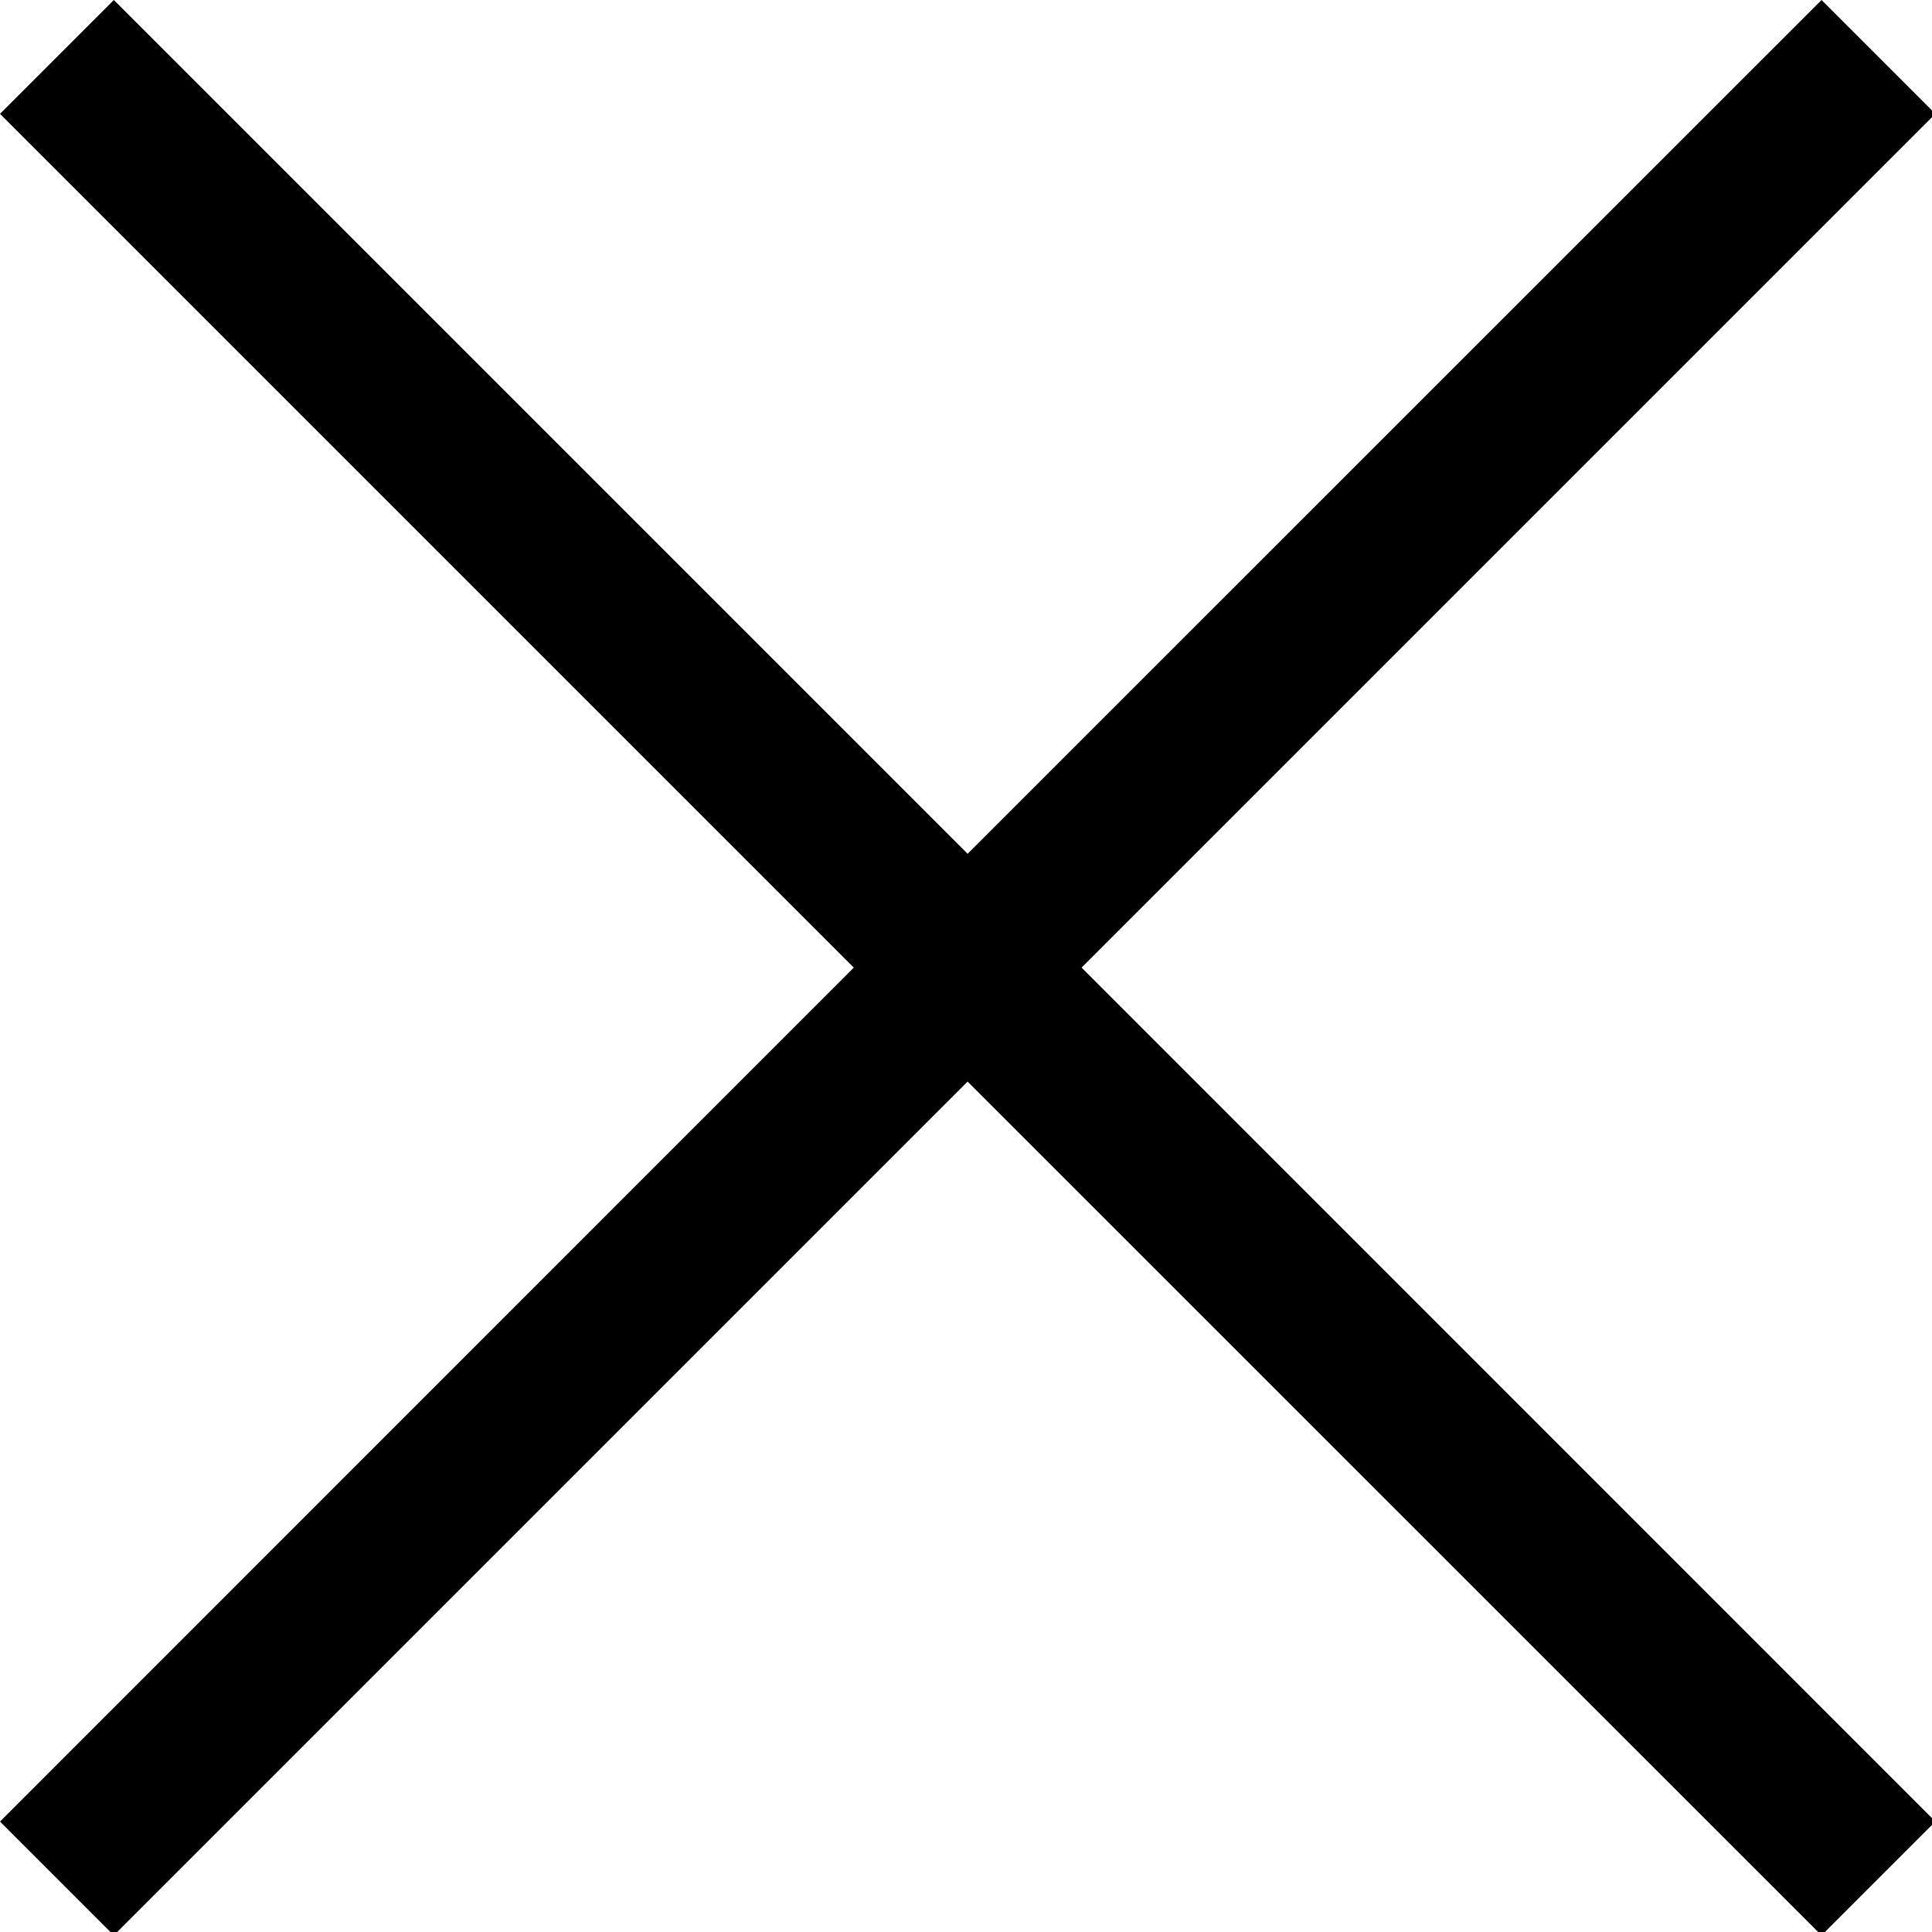
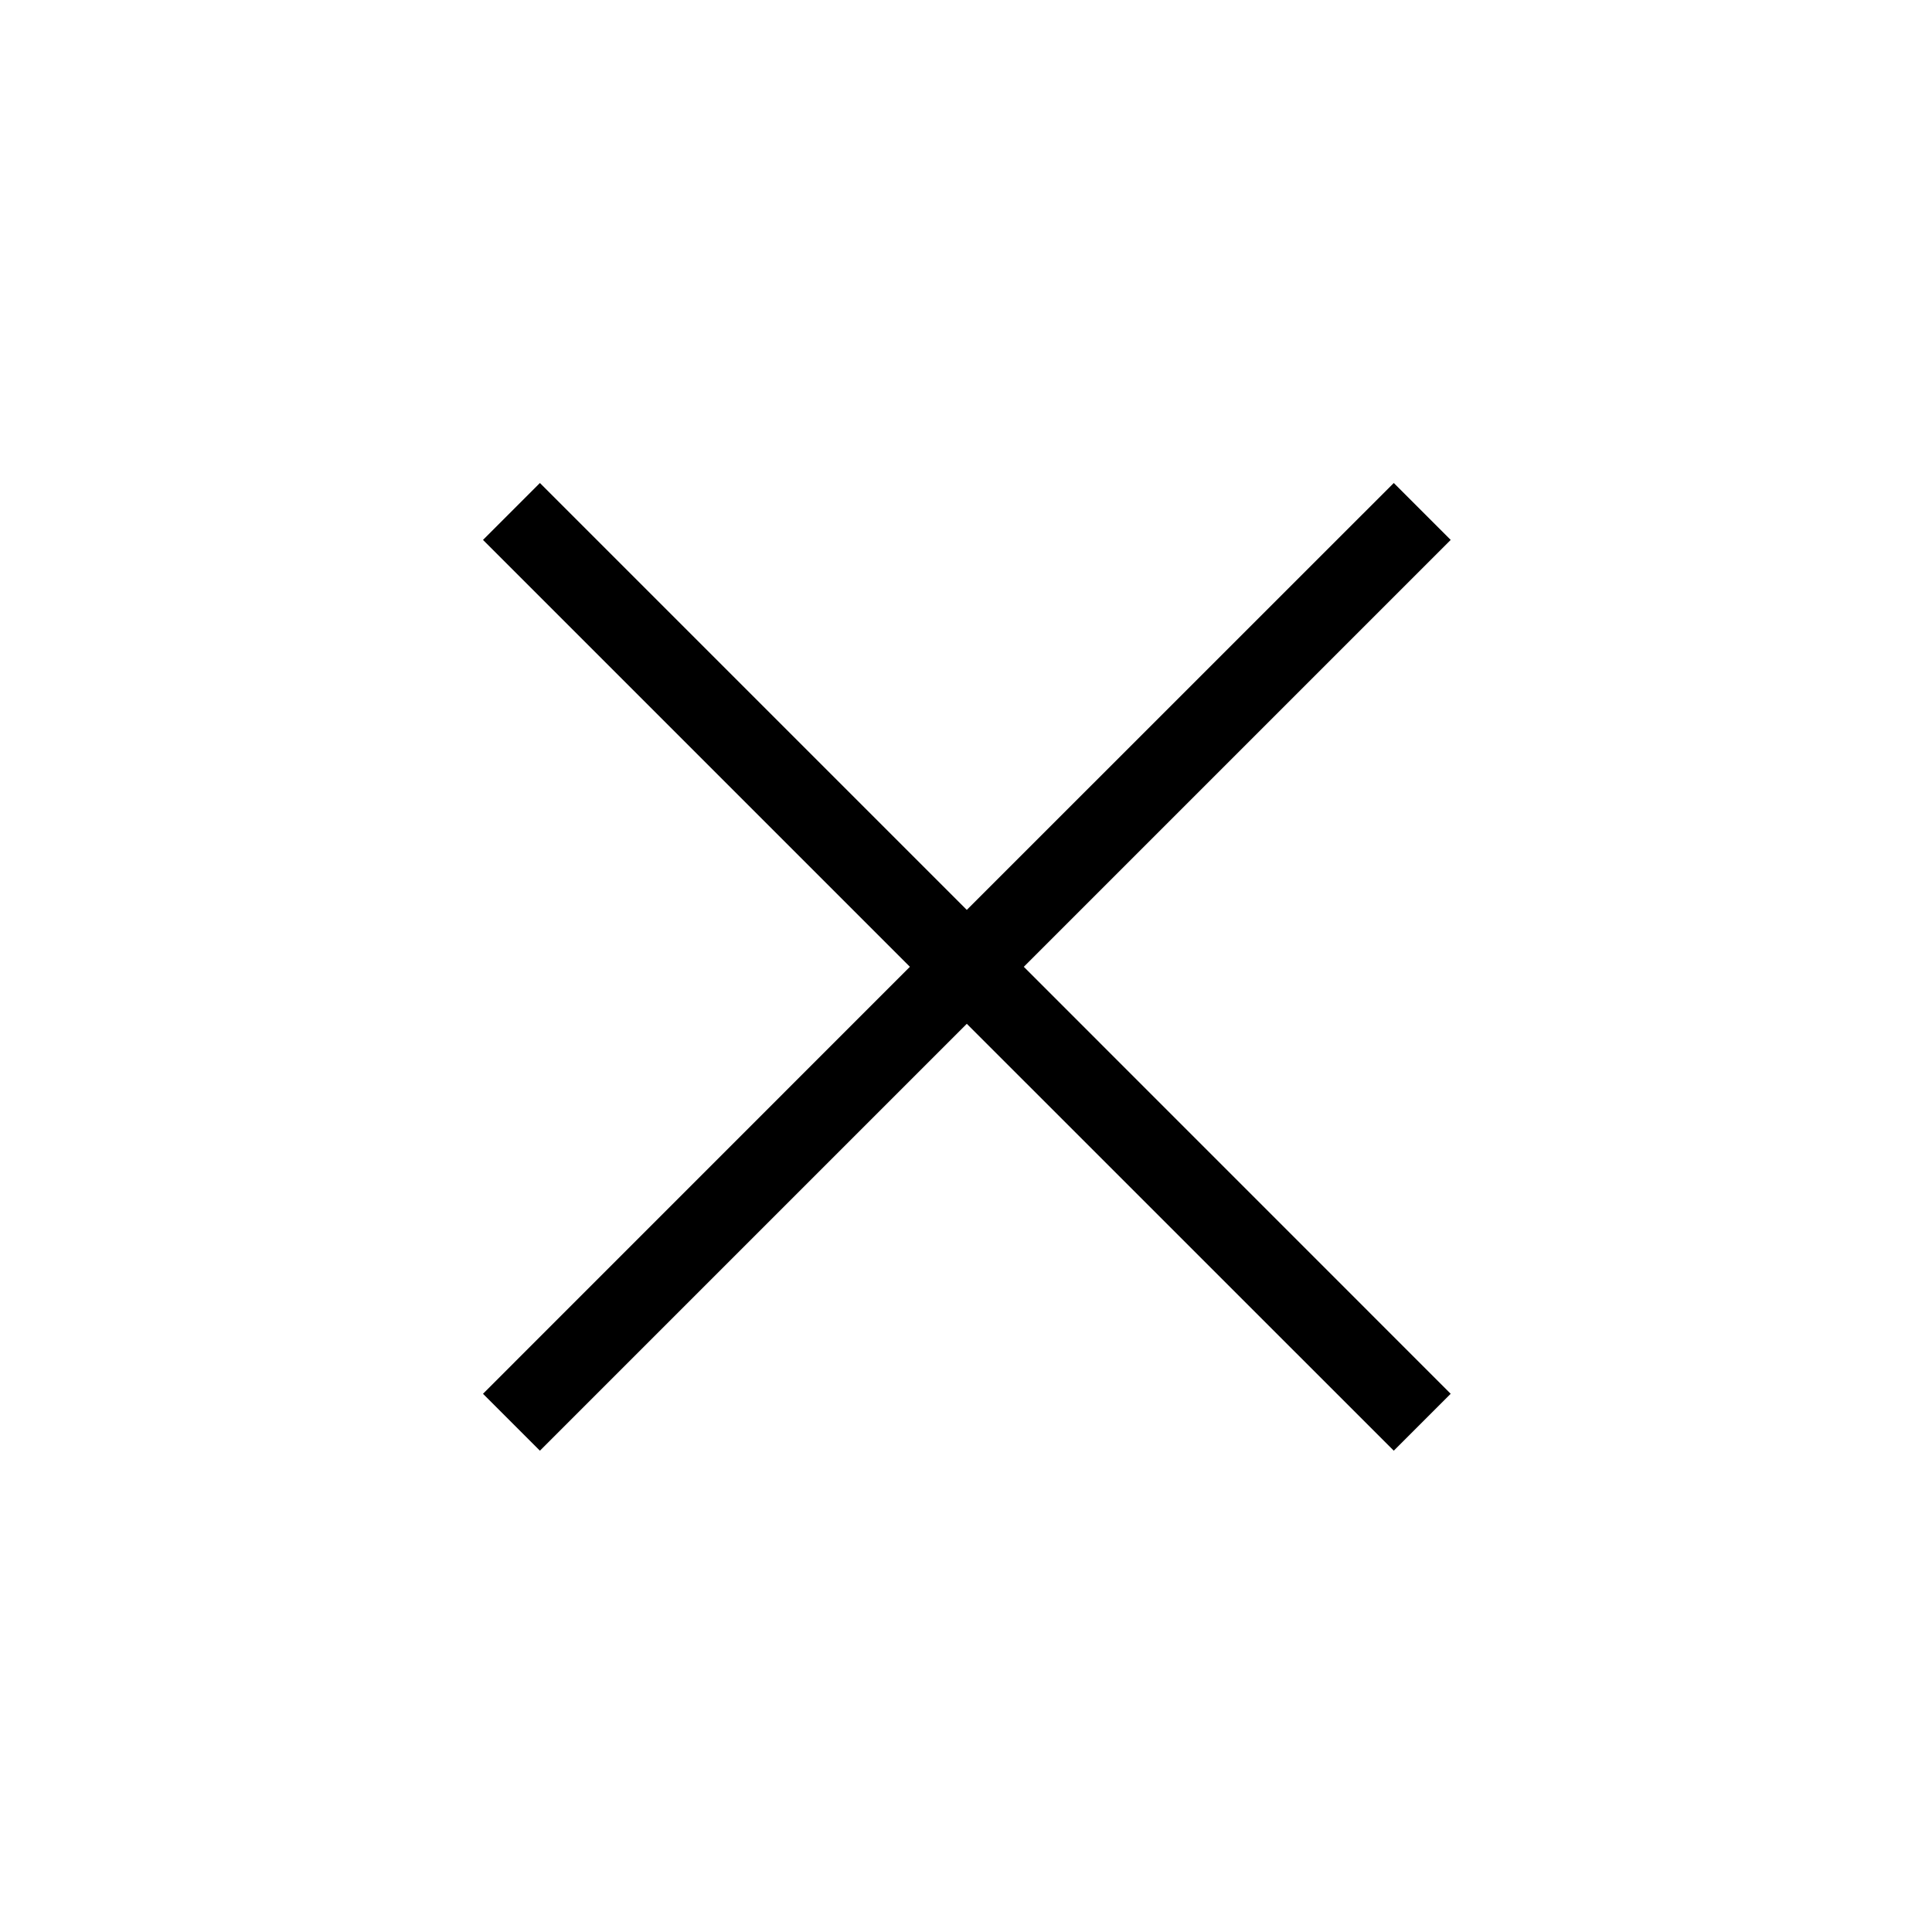
- <svg xmlns="http://www.w3.org/2000/svg" viewBox="0 0 12 12">
-   <polygon id="path-1" points="6.01 5.303 0.707 0 8.8817842e-16 0.707 5.303 6.01 0 11.314 0.707 12.021 6.01 6.718 11.314 12.021 12.021 11.314 6.718 6.01 12.021 0.707 11.314 0" />
+ <svg xmlns="http://www.w3.org/2000/svg" viewBox="0 0 24 24">
+   <polygon id="path-1" points="12.01 11.303 6.707 6 6 6.707 11.303 12.01 6 17.314 6.707 18.021 12.01 12.718 17.314 18.021 18.021 17.314 12.718 12.01 18.021 6.707 17.314 6" />
</svg>
